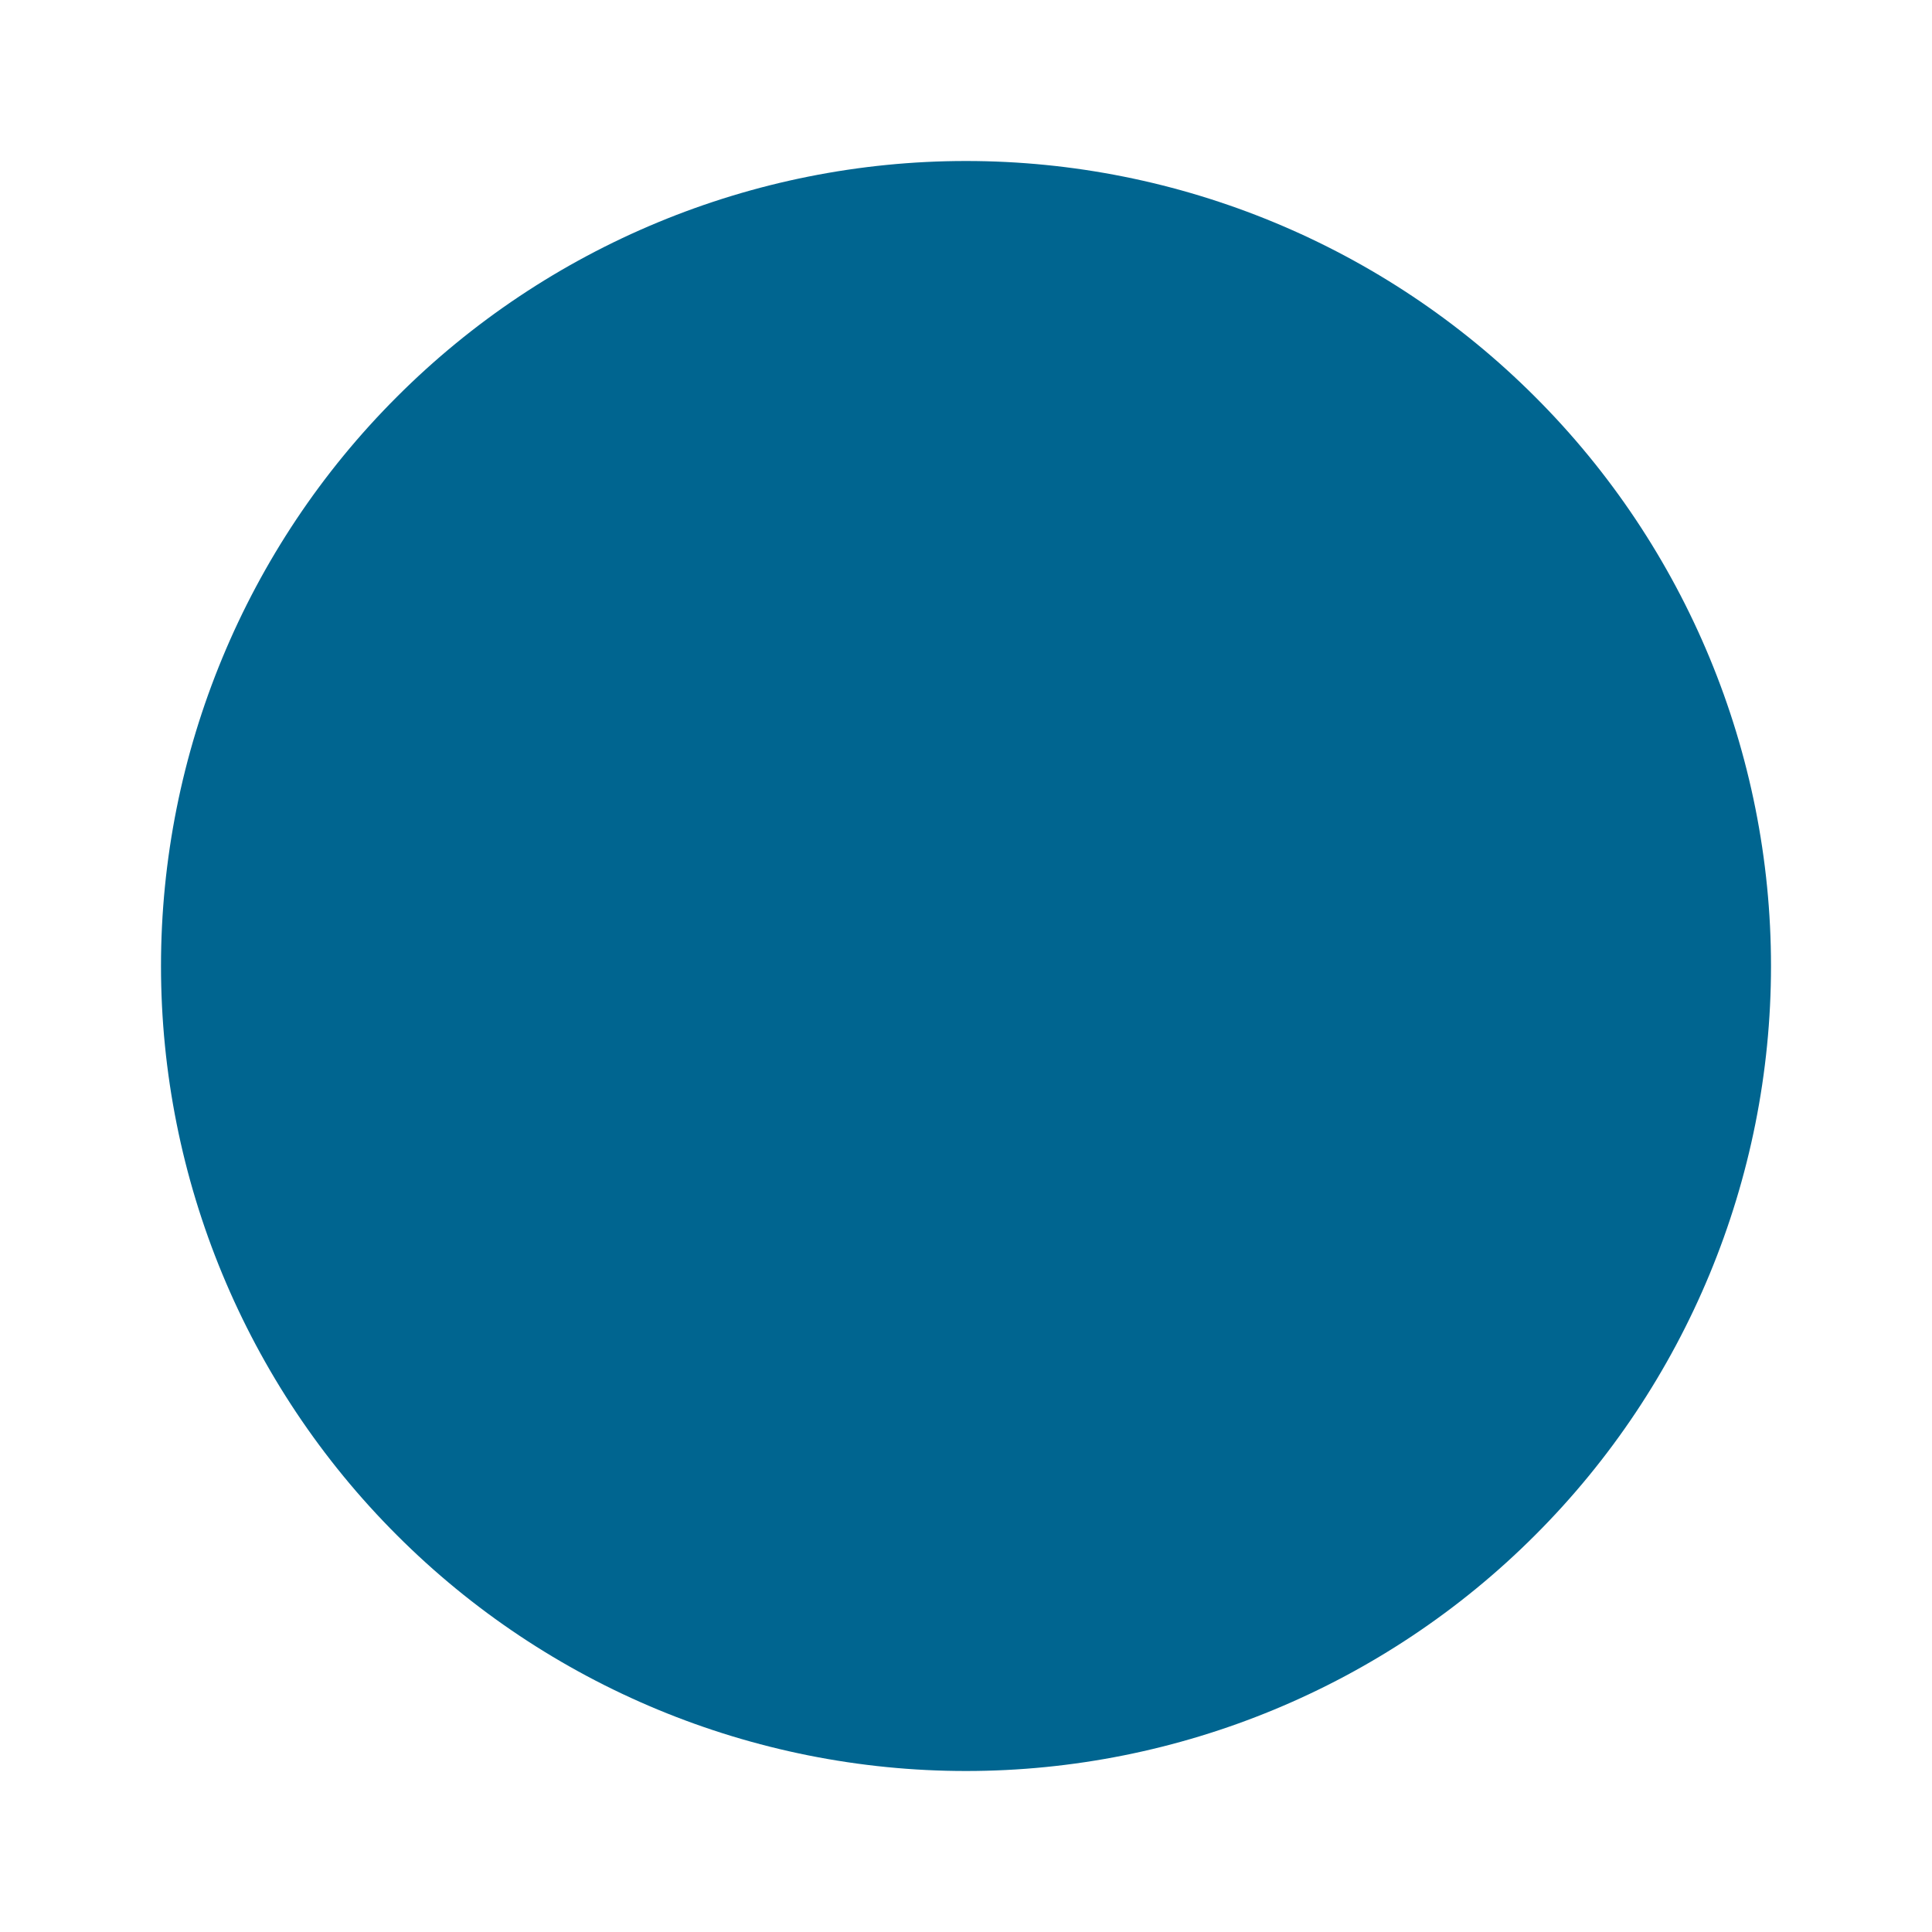
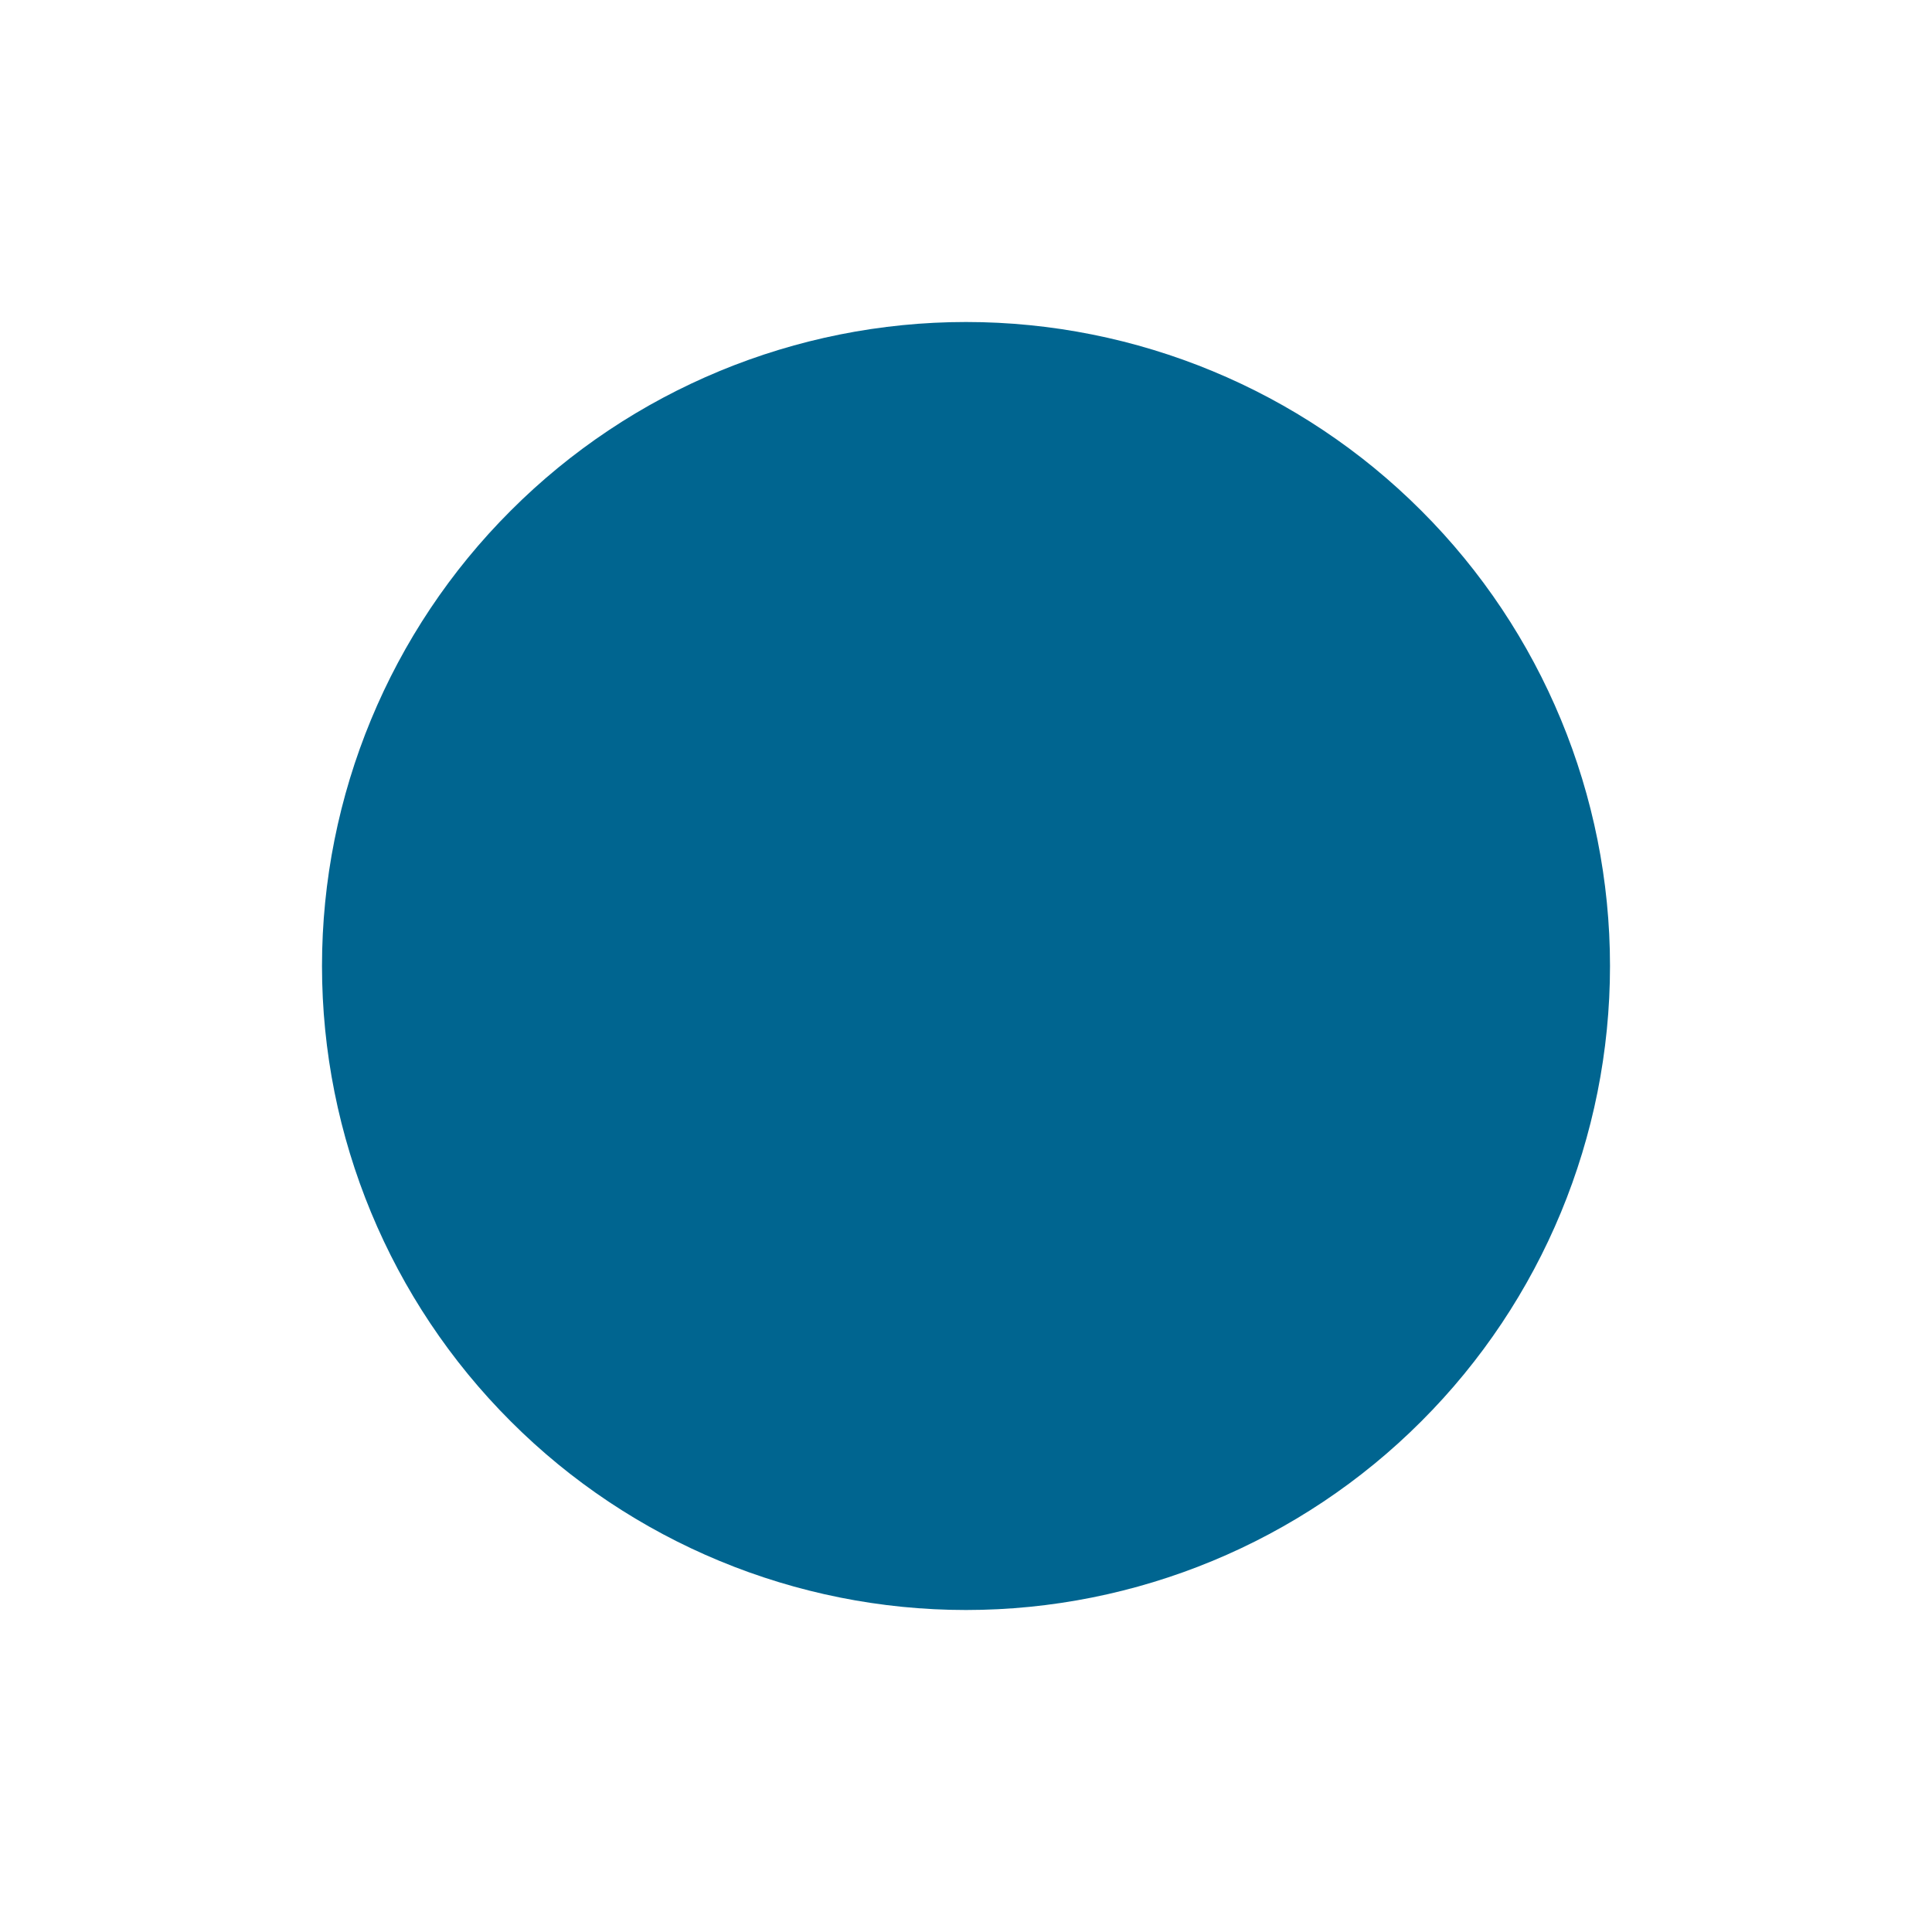
<svg xmlns="http://www.w3.org/2000/svg" viewBox="0 0 48 48" id="bowtie" width="48px" height="48px">
-   <g id="rotation" transform="translate(24 24) scale(1.5 1.5) translate(-24 -24)">
+   <g id="rotation" transform="translate(24 24) scale(1.25 1.25) translate(-24 -24)">
    <path id="bow" d="M 29.939 18.396 C 27.169 19.582 24 21.489 24 24 C 24 21.489 20.831 19.582 18.061 18.396 C 15.663 17.369 12.918 18.385 12.34 20.933 C 12.137 21.825 12 22.852 12 24 C 12 25.148 12.137 26.175 12.34 27.067 C 12.918 29.615 15.663 30.631 18.061 29.604 C 20.831 28.418 24 26.511 24 24 C 24 26.511 27.169 28.418 29.939 29.604 C 32.337 30.631 35.082 29.615 35.66 27.067 C 35.863 26.175 36 25.148 36 24 C 36 22.852 35.863 21.825 35.66 20.933 C 35.082 18.385 32.337 17.369 29.939 18.396 Z" fill="#55b4ed" fill-opacity="0" stroke-width="1" />
    <path id="shadow" d="M 29.316 22.949 C 29.84 22.774 30.123 22.208 29.948 21.684 C 29.774 21.16 29.207 20.877 28.684 21.051 L 25.684 22.051 C 25.16 22.226 24.877 22.792 25.051 23.316 C 25.188 23.727 25.567 23.99 25.977 24 C 25.567 24.01 25.188 24.273 25.051 24.684 C 24.877 25.208 25.16 25.774 25.684 25.949 L 28.684 26.949 C 29.207 27.123 29.774 26.84 29.948 26.316 C 30.123 25.792 29.84 25.226 29.316 25.051 L 26.316 24.051 C 26.219 24.019 26.12 24.002 26.023 24 C 26.12 23.998 26.219 23.981 26.316 23.949 L 29.316 22.949 Z M 18.051 21.684 C 17.877 22.208 18.16 22.774 18.684 22.949 L 21.684 23.949 C 21.781 23.981 21.879 23.998 21.977 24 C 21.879 24.002 21.781 24.019 21.684 24.051 L 18.684 25.051 C 18.16 25.226 17.877 25.792 18.051 26.316 C 18.226 26.84 18.792 27.123 19.316 26.949 L 22.316 25.949 C 22.84 25.774 23.123 25.208 22.948 24.684 C 22.811 24.273 22.433 24.01 22.023 24 C 22.433 23.99 22.811 23.727 22.948 23.316 C 23.123 22.792 22.84 22.226 22.316 22.051 L 19.316 21.051 C 18.792 20.877 18.226 21.16 18.051 21.684 Z" fill="#007fb4" fill-opacity="0" stroke-width="1" />
  </g>
-   <g id="dot_scale" transform="translate(24 24) scale(5 5) translate(-24 -24)">
+   <g id="dot_scale" transform="translate(24 24) scale(4 4) translate(-24 -24)">
    <path id="dot" d="M 24 20 C 22.94 20 21.921 20.422 21.172 21.172 C 20.422 21.921 20 22.94 20 24 C 20 25.06 20.422 26.079 21.172 26.828 C 21.921 27.578 22.94 28 24 28 C 25.06 28 26.079 27.578 26.828 26.828 C 27.578 26.079 28 25.06 28 24 C 28 22.94 27.578 21.921 26.828 21.172 C 26.079 20.422 25.06 20 24 20 Z" fill="#006590" stroke-width="1" />
  </g>
</svg>
